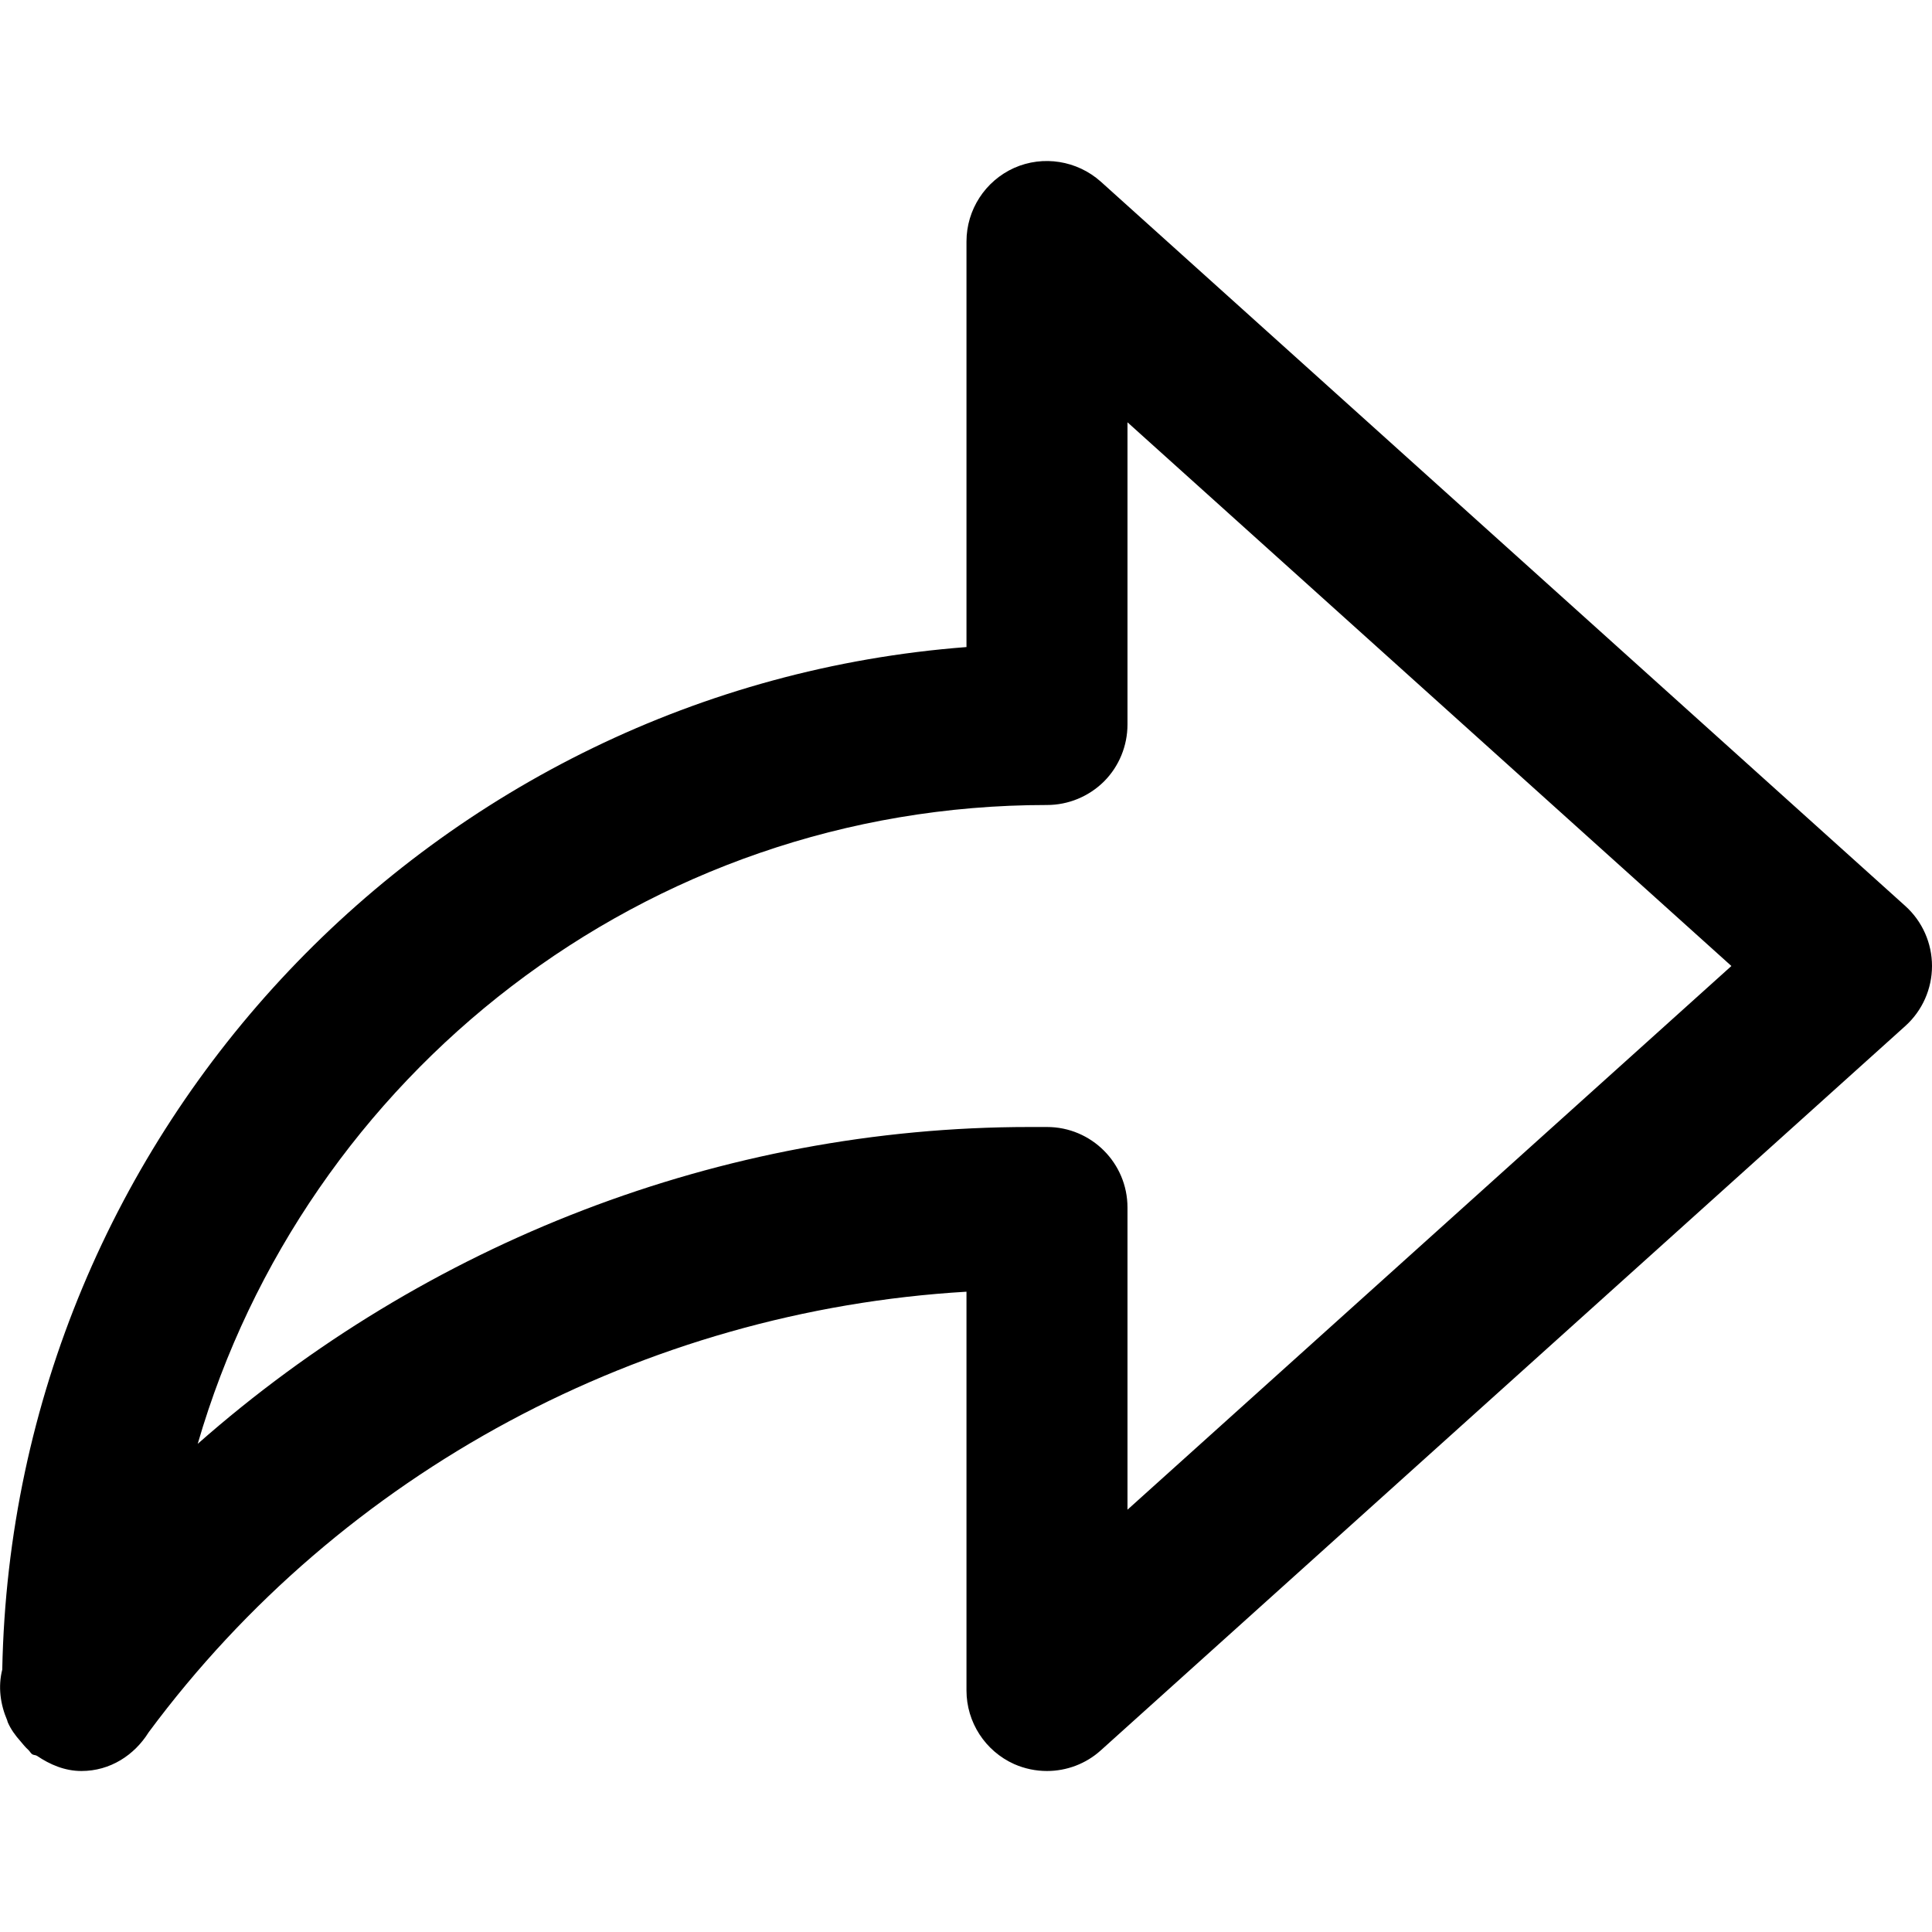
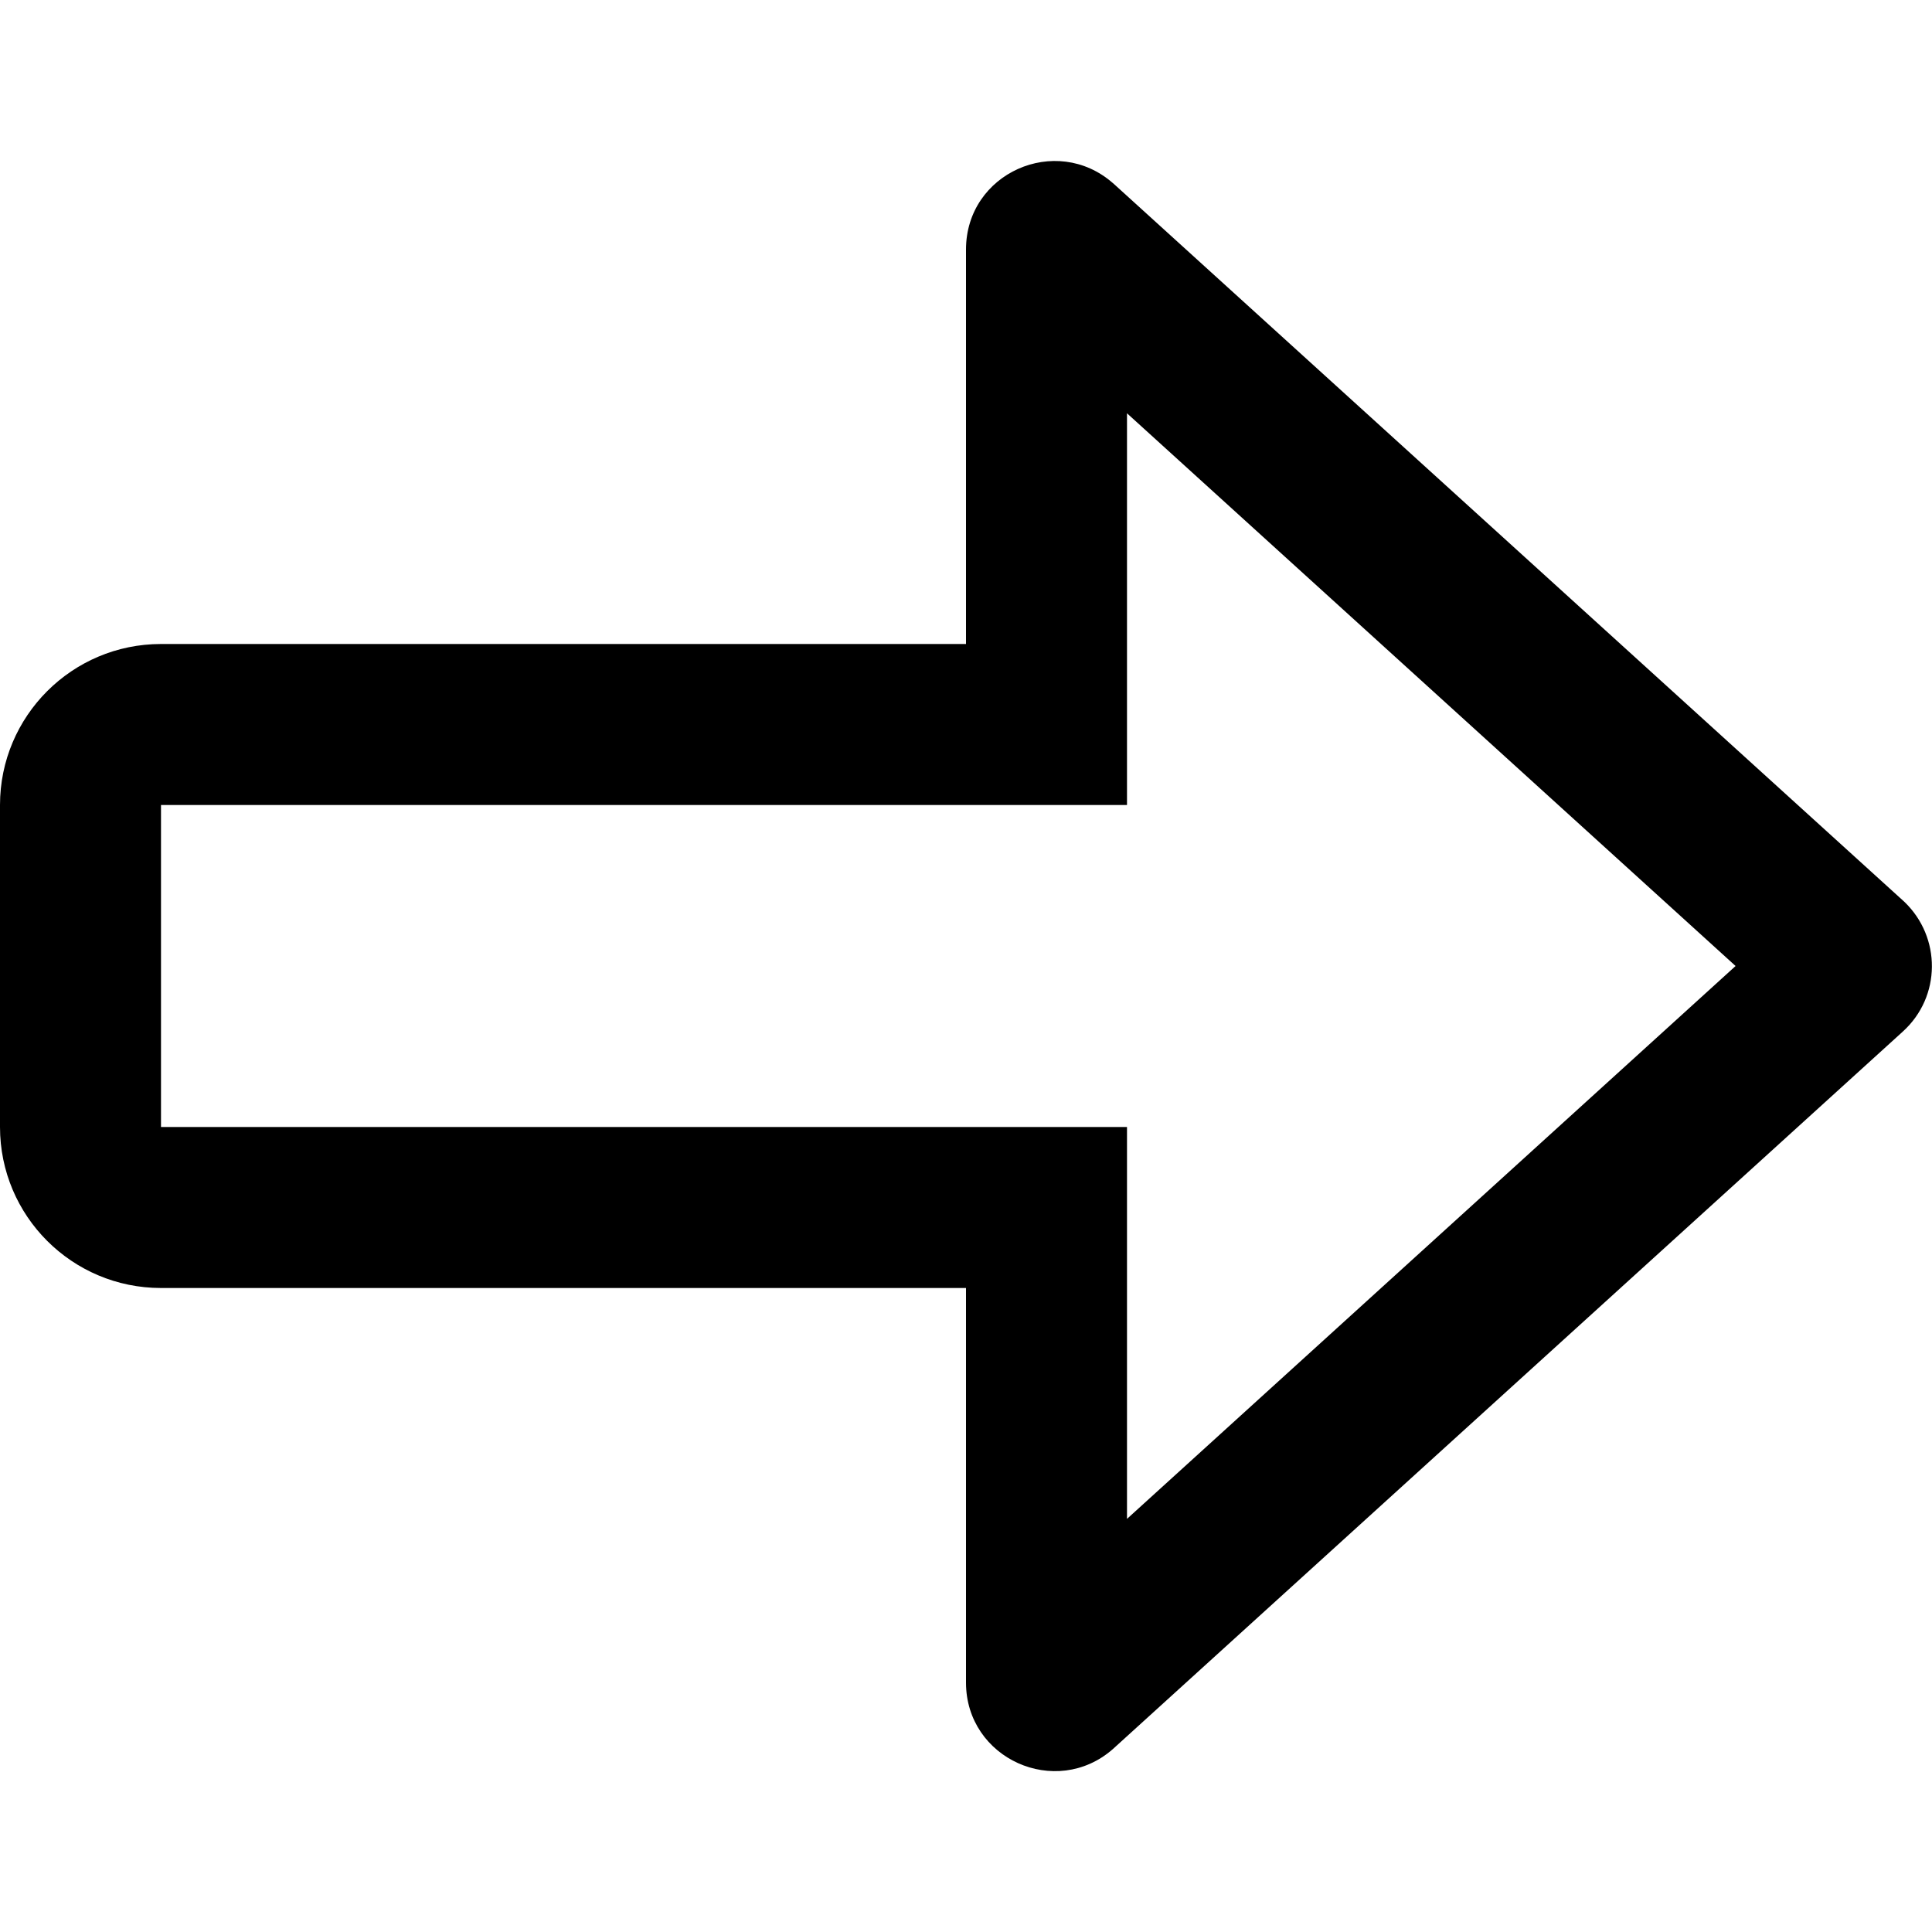
<svg xmlns="http://www.w3.org/2000/svg" width="12px" height="12px" viewBox="0 0 12 12" version="1.1">
  <g id="Icons-Webex" stroke="none" stroke-width="1" fill="none" fill-rule="evenodd">
    <g id="chat/forward-message_12" fill="#000000">
-       <g id="forward-message_12" transform="translate(0, 1)">
-         <path d="M5.606,6 L5.497,6 C5.221,6 4.997,6.224 4.997,6.5 L4.997,8.377 L1.246,5 L4.997,1.623 L4.997,3.5 C4.997,3.632 5.049,3.76 5.143,3.854 C5.237,3.947 5.364,4 5.497,4 C7.996,4 10.107,5.679 10.772,7.968 C9.357,6.72 7.521,6 5.606,6 M11.873,9.815 C11.905,9.779 11.932,9.742 11.951,9.699 C11.953,9.695 11.954,9.69 11.955,9.686 C11.998,9.586 12.013,9.477 11.986,9.37 C11.921,6.014 9.303,3.272 5.997,3.019 L5.997,0.5 C5.997,0.303 5.881,0.124 5.701,0.043 C5.521,-0.037 5.31,-0.003 5.163,0.128 L0.165,4.628 C0.06,4.723 0,4.858 0,5 C0,5.142 0.06,5.277 0.165,5.372 L5.163,9.872 C5.256,9.956 5.376,10 5.497,10 C5.566,10 5.635,9.986 5.701,9.957 C5.881,9.876 5.997,9.697 5.997,9.5 L5.997,7.023 C8,7.141 9.875,8.138 11.077,9.76 C11.165,9.901 11.315,10 11.494,10 C11.598,10 11.69,9.96 11.77,9.906 C11.779,9.9 11.791,9.902 11.8,9.896 C11.81,9.889 11.815,9.877 11.824,9.869 C11.842,9.853 11.857,9.834 11.873,9.815" id="fill" transform="translate(6, 5) scale(-1, 1) translate(-6, -5) " />
-       </g>
+       <path d="M6,4 L1,4 C0.448,4 0,4.448 0,5 L0,7 C0,7.553 0.448,8 1,8 L6,8 L6,10.451 C6,10.924 6.558,11.174 6.912,10.864 L11.819,6.407 C12.058,6.19 12.058,5.821 11.828,5.601 L6.919,1.143 L6.912,1.137 C6.559,0.828 6,1.074 6,1.55 L6,4 Z M7,2.567 L10.78,6 L7,9.434 L7,7 L1,7 L1,5 L7,5 L7,2.567 Z" id="fill" />
    </g>
  </g>
</svg>
